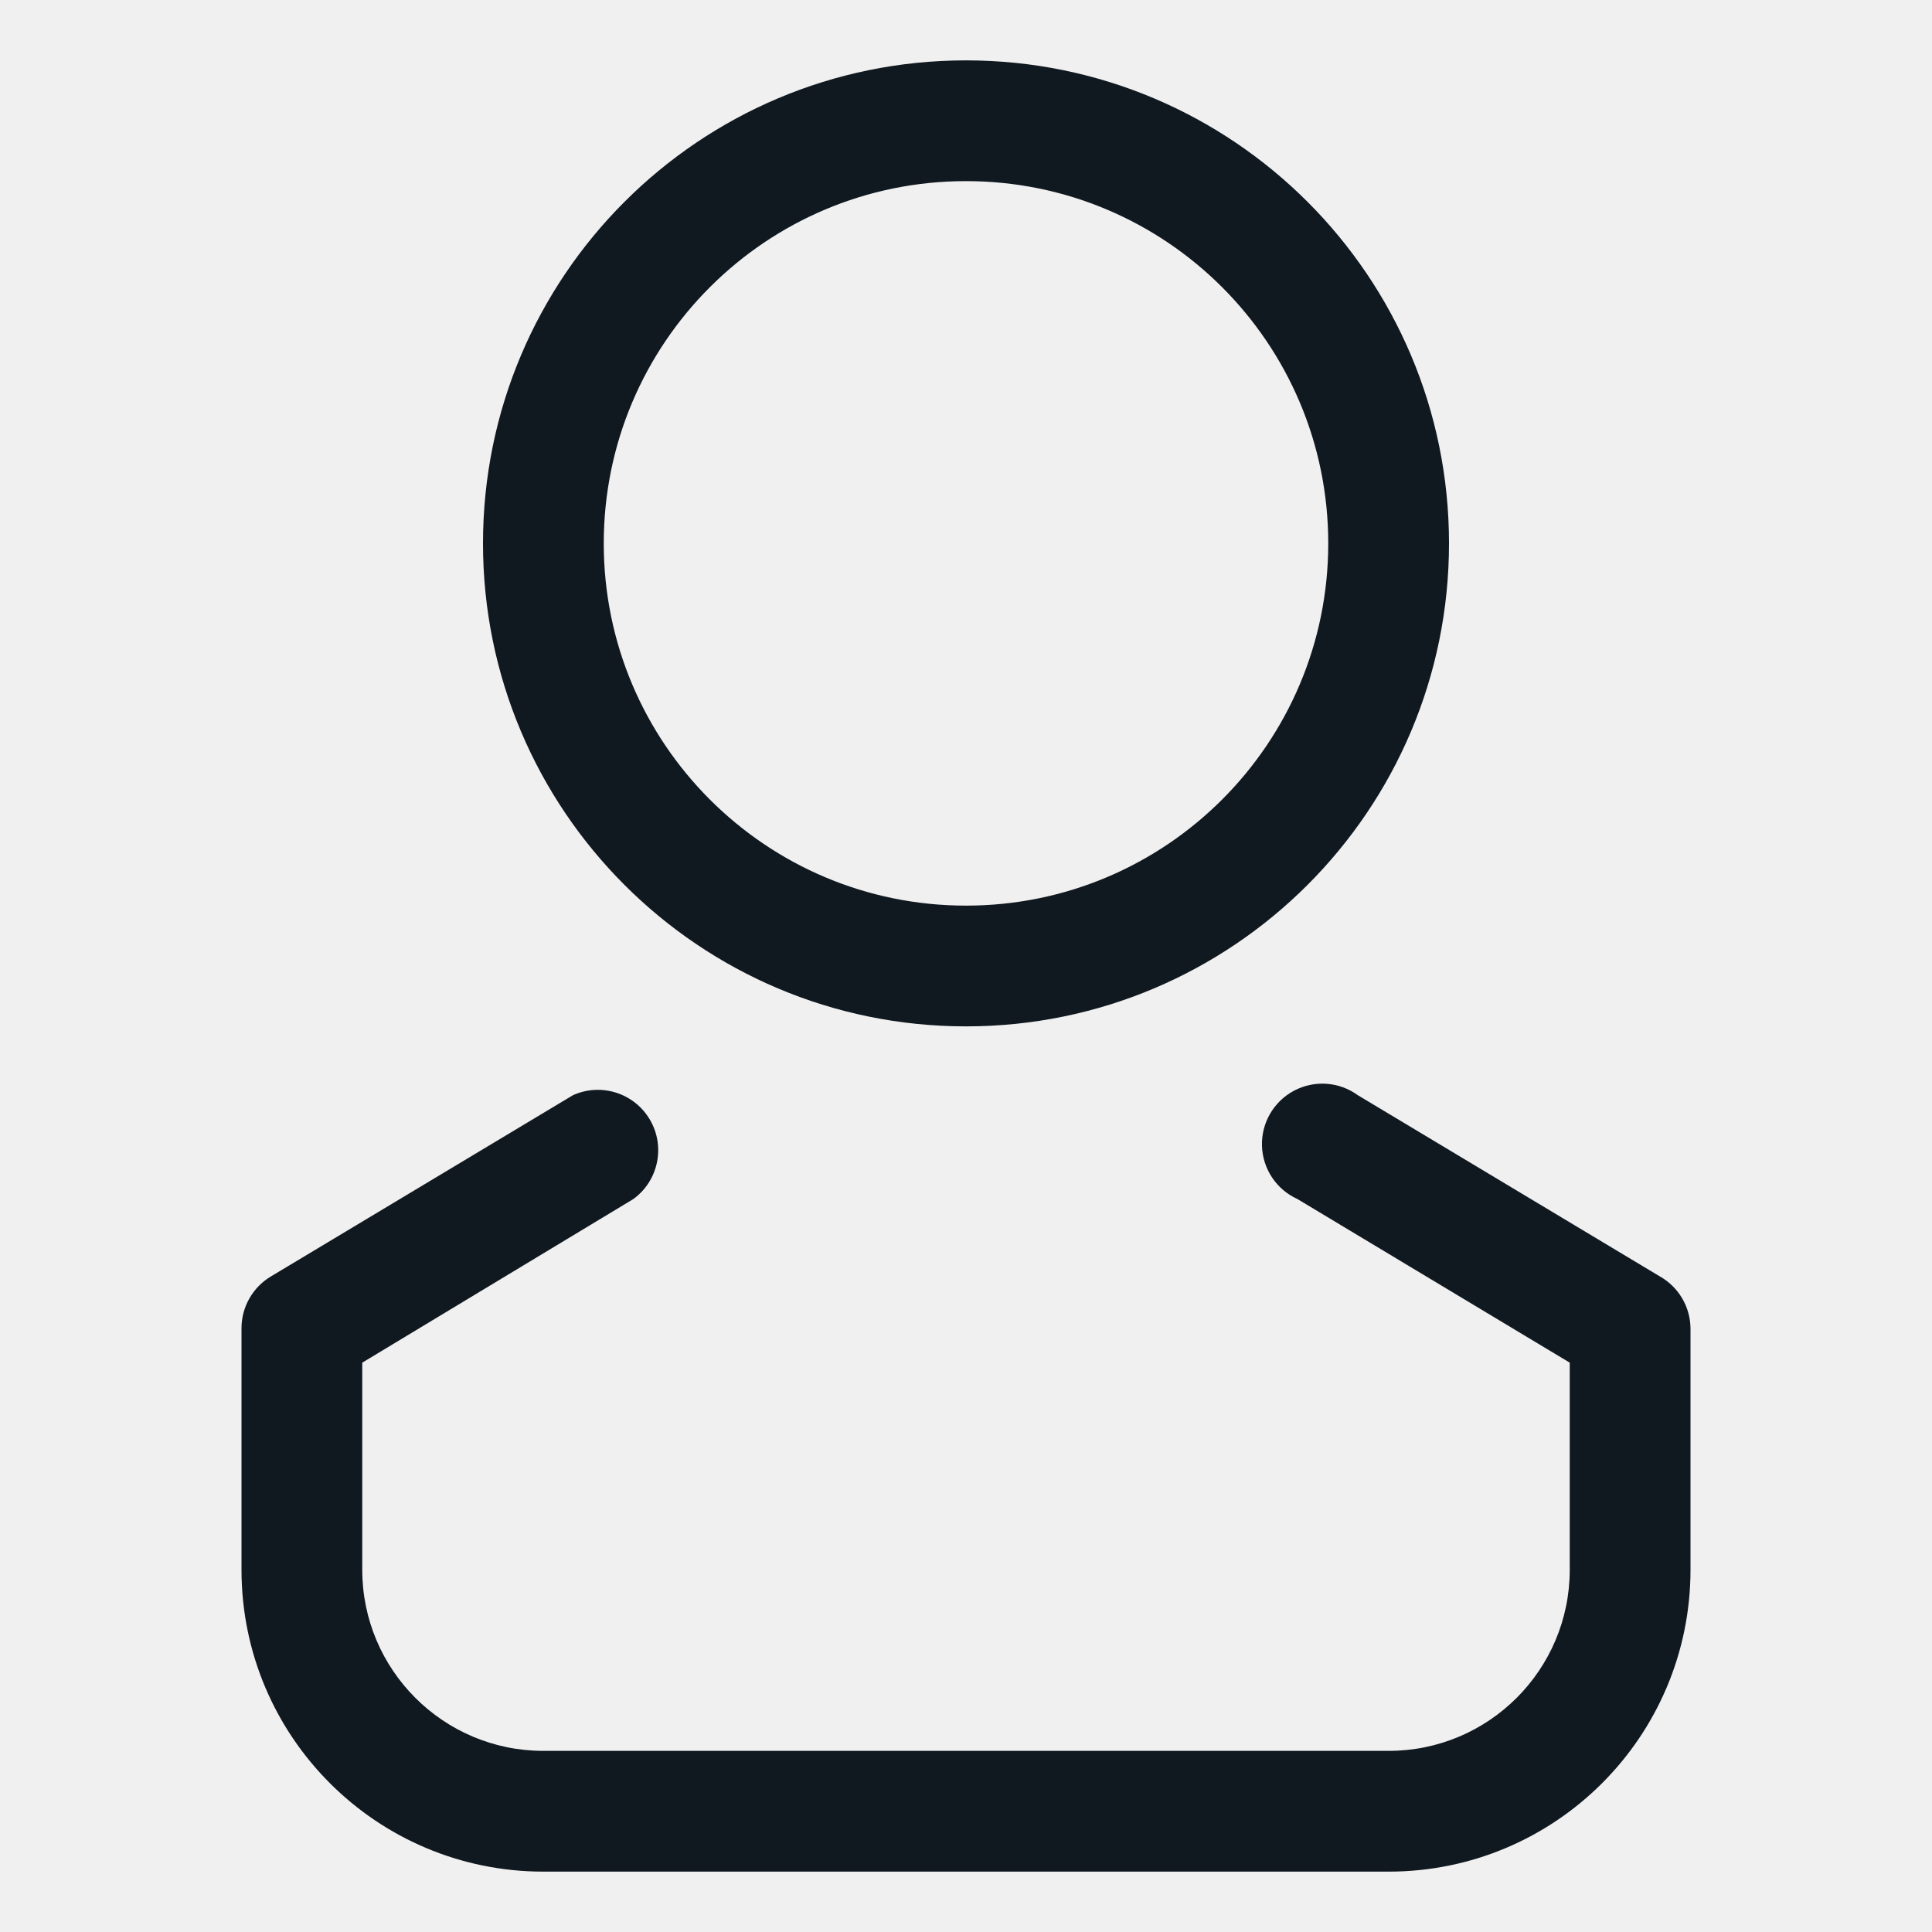
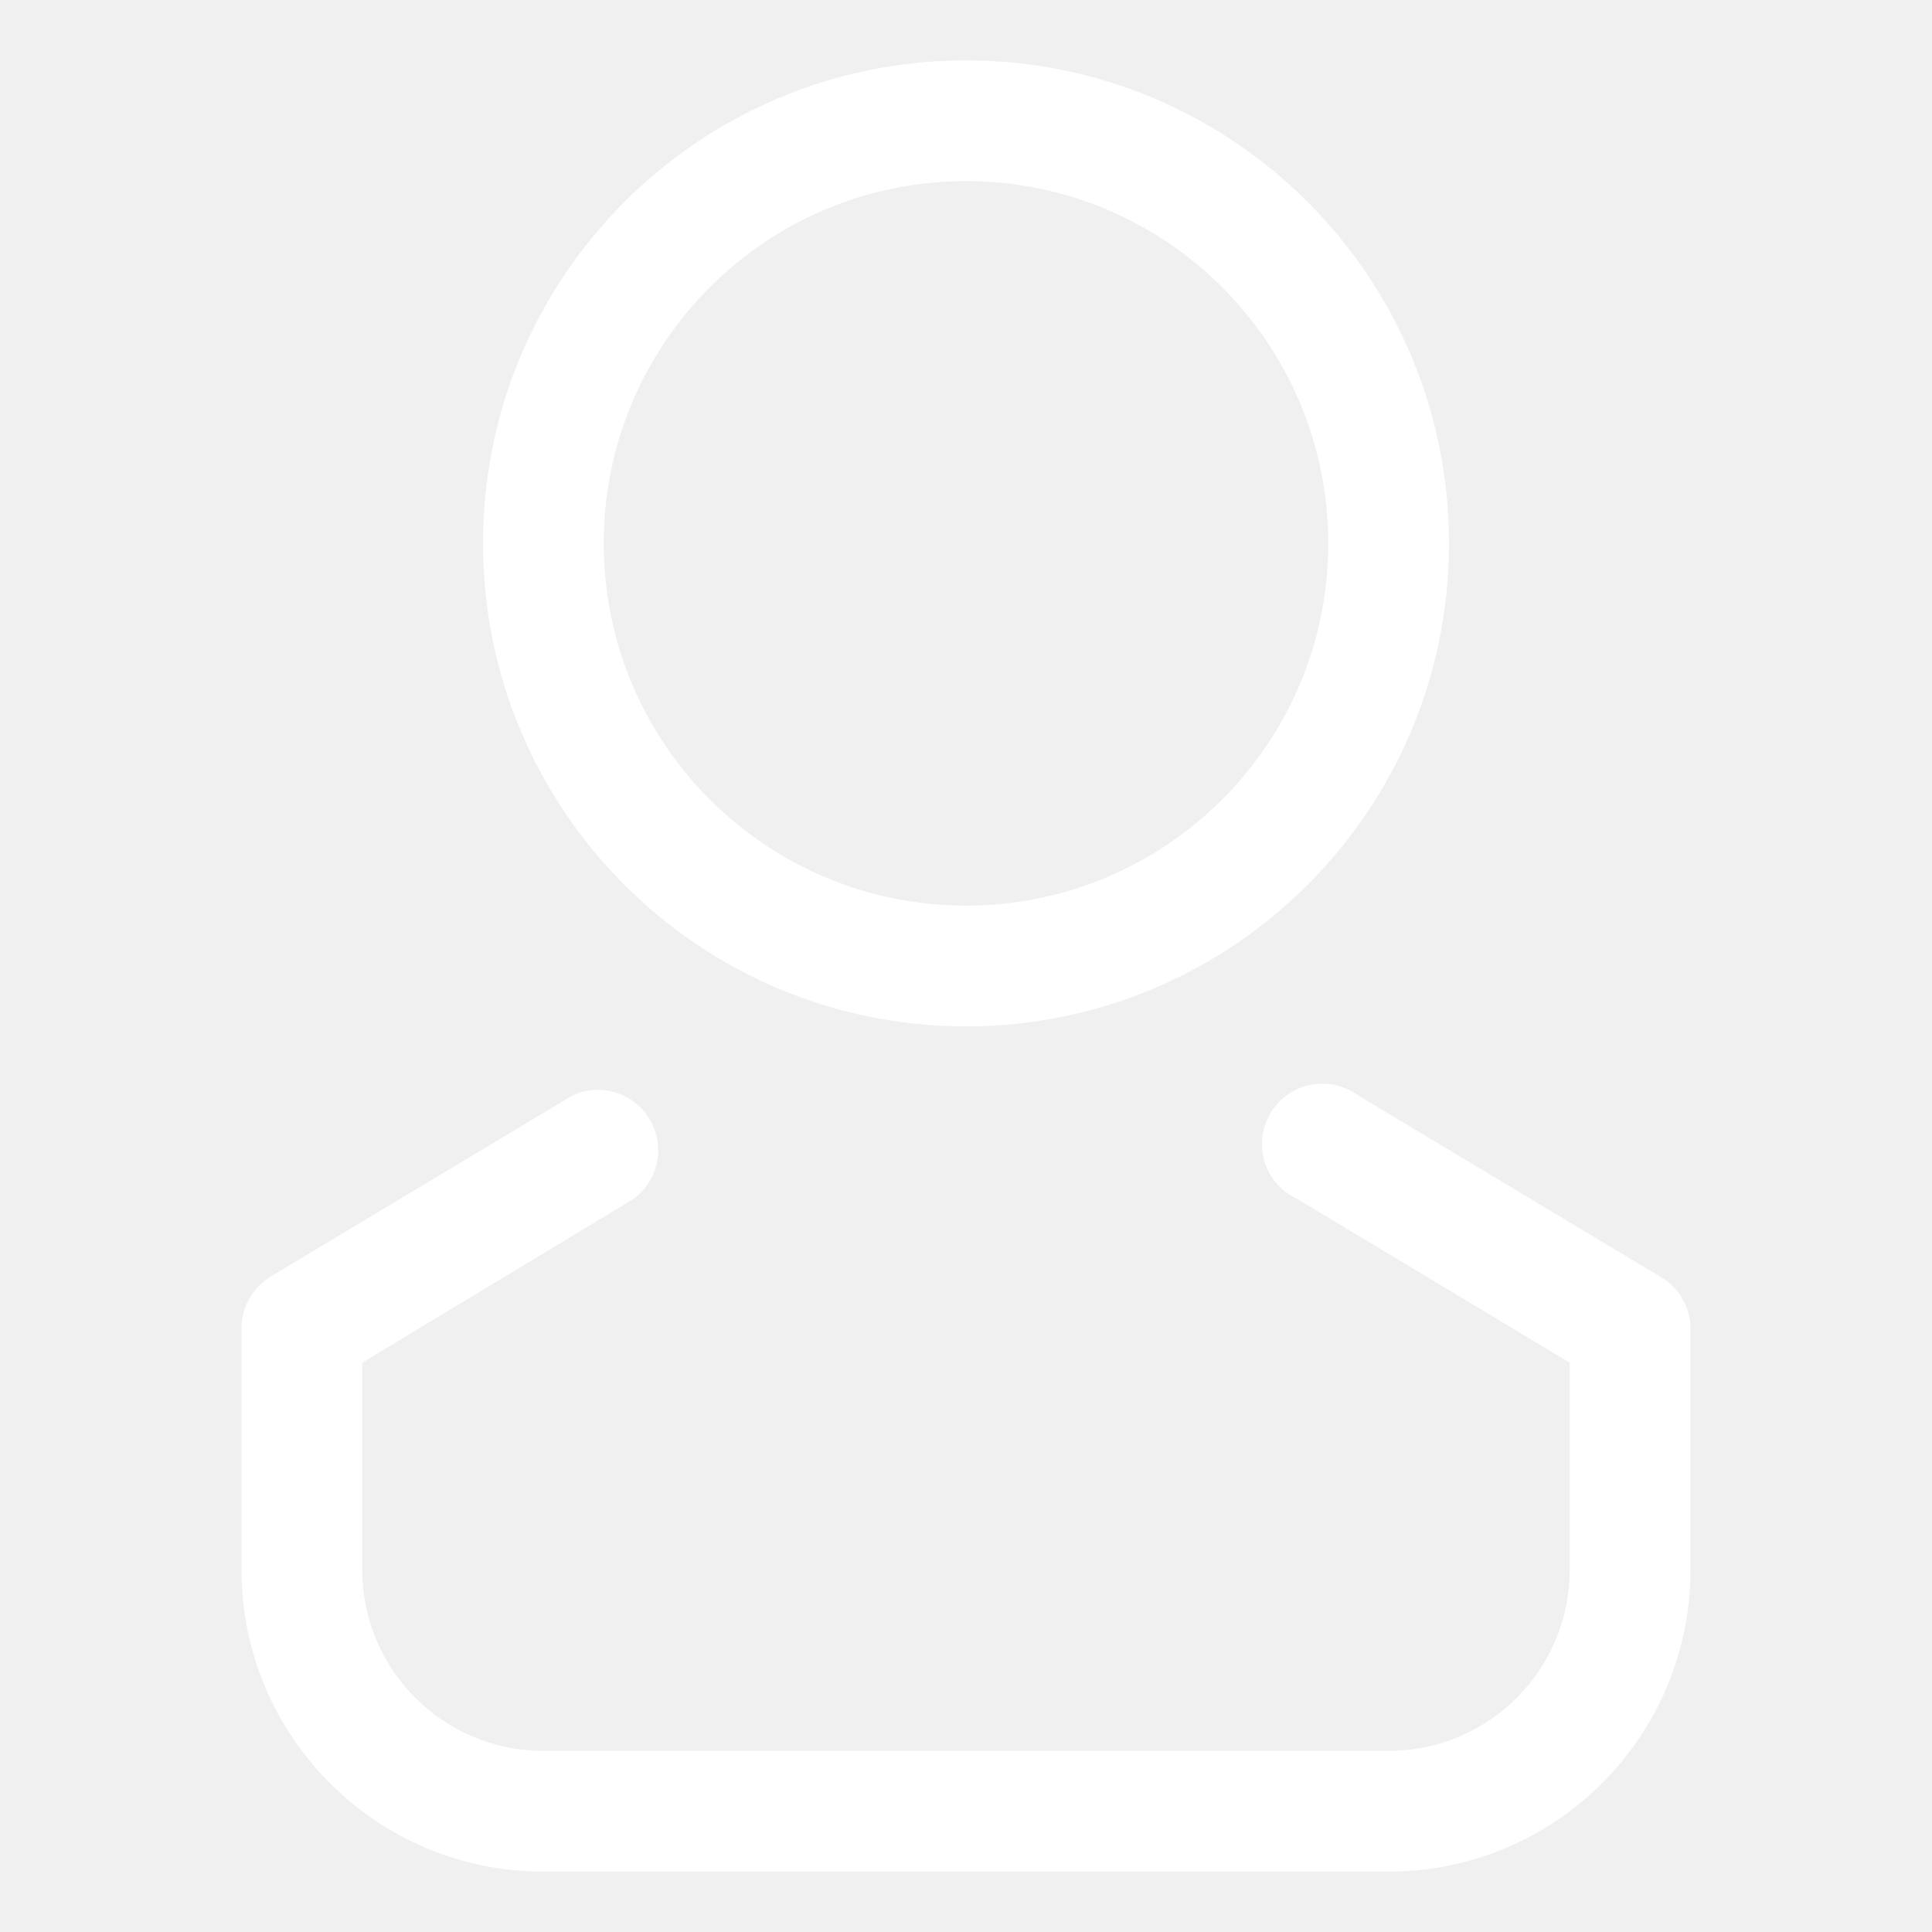
<svg xmlns="http://www.w3.org/2000/svg" viewBox="0 0 32 32">
  <defs>
-     <style>.cls-1{fill:#101820;}</style>
+     <style>.cls-1{fill:#fff;}</style>
  </defs>
  <g data-name="Layer 19" id="Layer_19">
    <path class="cls-1" d="M16,17a8,8,0,1,1,8-8A8,8,0,0,1,16,17ZM16,3a6,6,0,1,0,6,6A6,6,0,0,0,16,3Z" />
    <path class="cls-1" d="M23,31H9a5,5,0,0,1-5-5V22a1,1,0,0,1,.49-.86l5-3a1,1,0,0,1,1,1.72L6,22.57V26a3,3,0,0,0,3,3H23a3,3,0,0,0,3-3V22.57l-4.51-2.71a1,1,0,1,1,1-1.72l5,3A1,1,0,0,1,28,22v4A5,5,0,0,1,23,31Z" />
  </g>
</svg>
